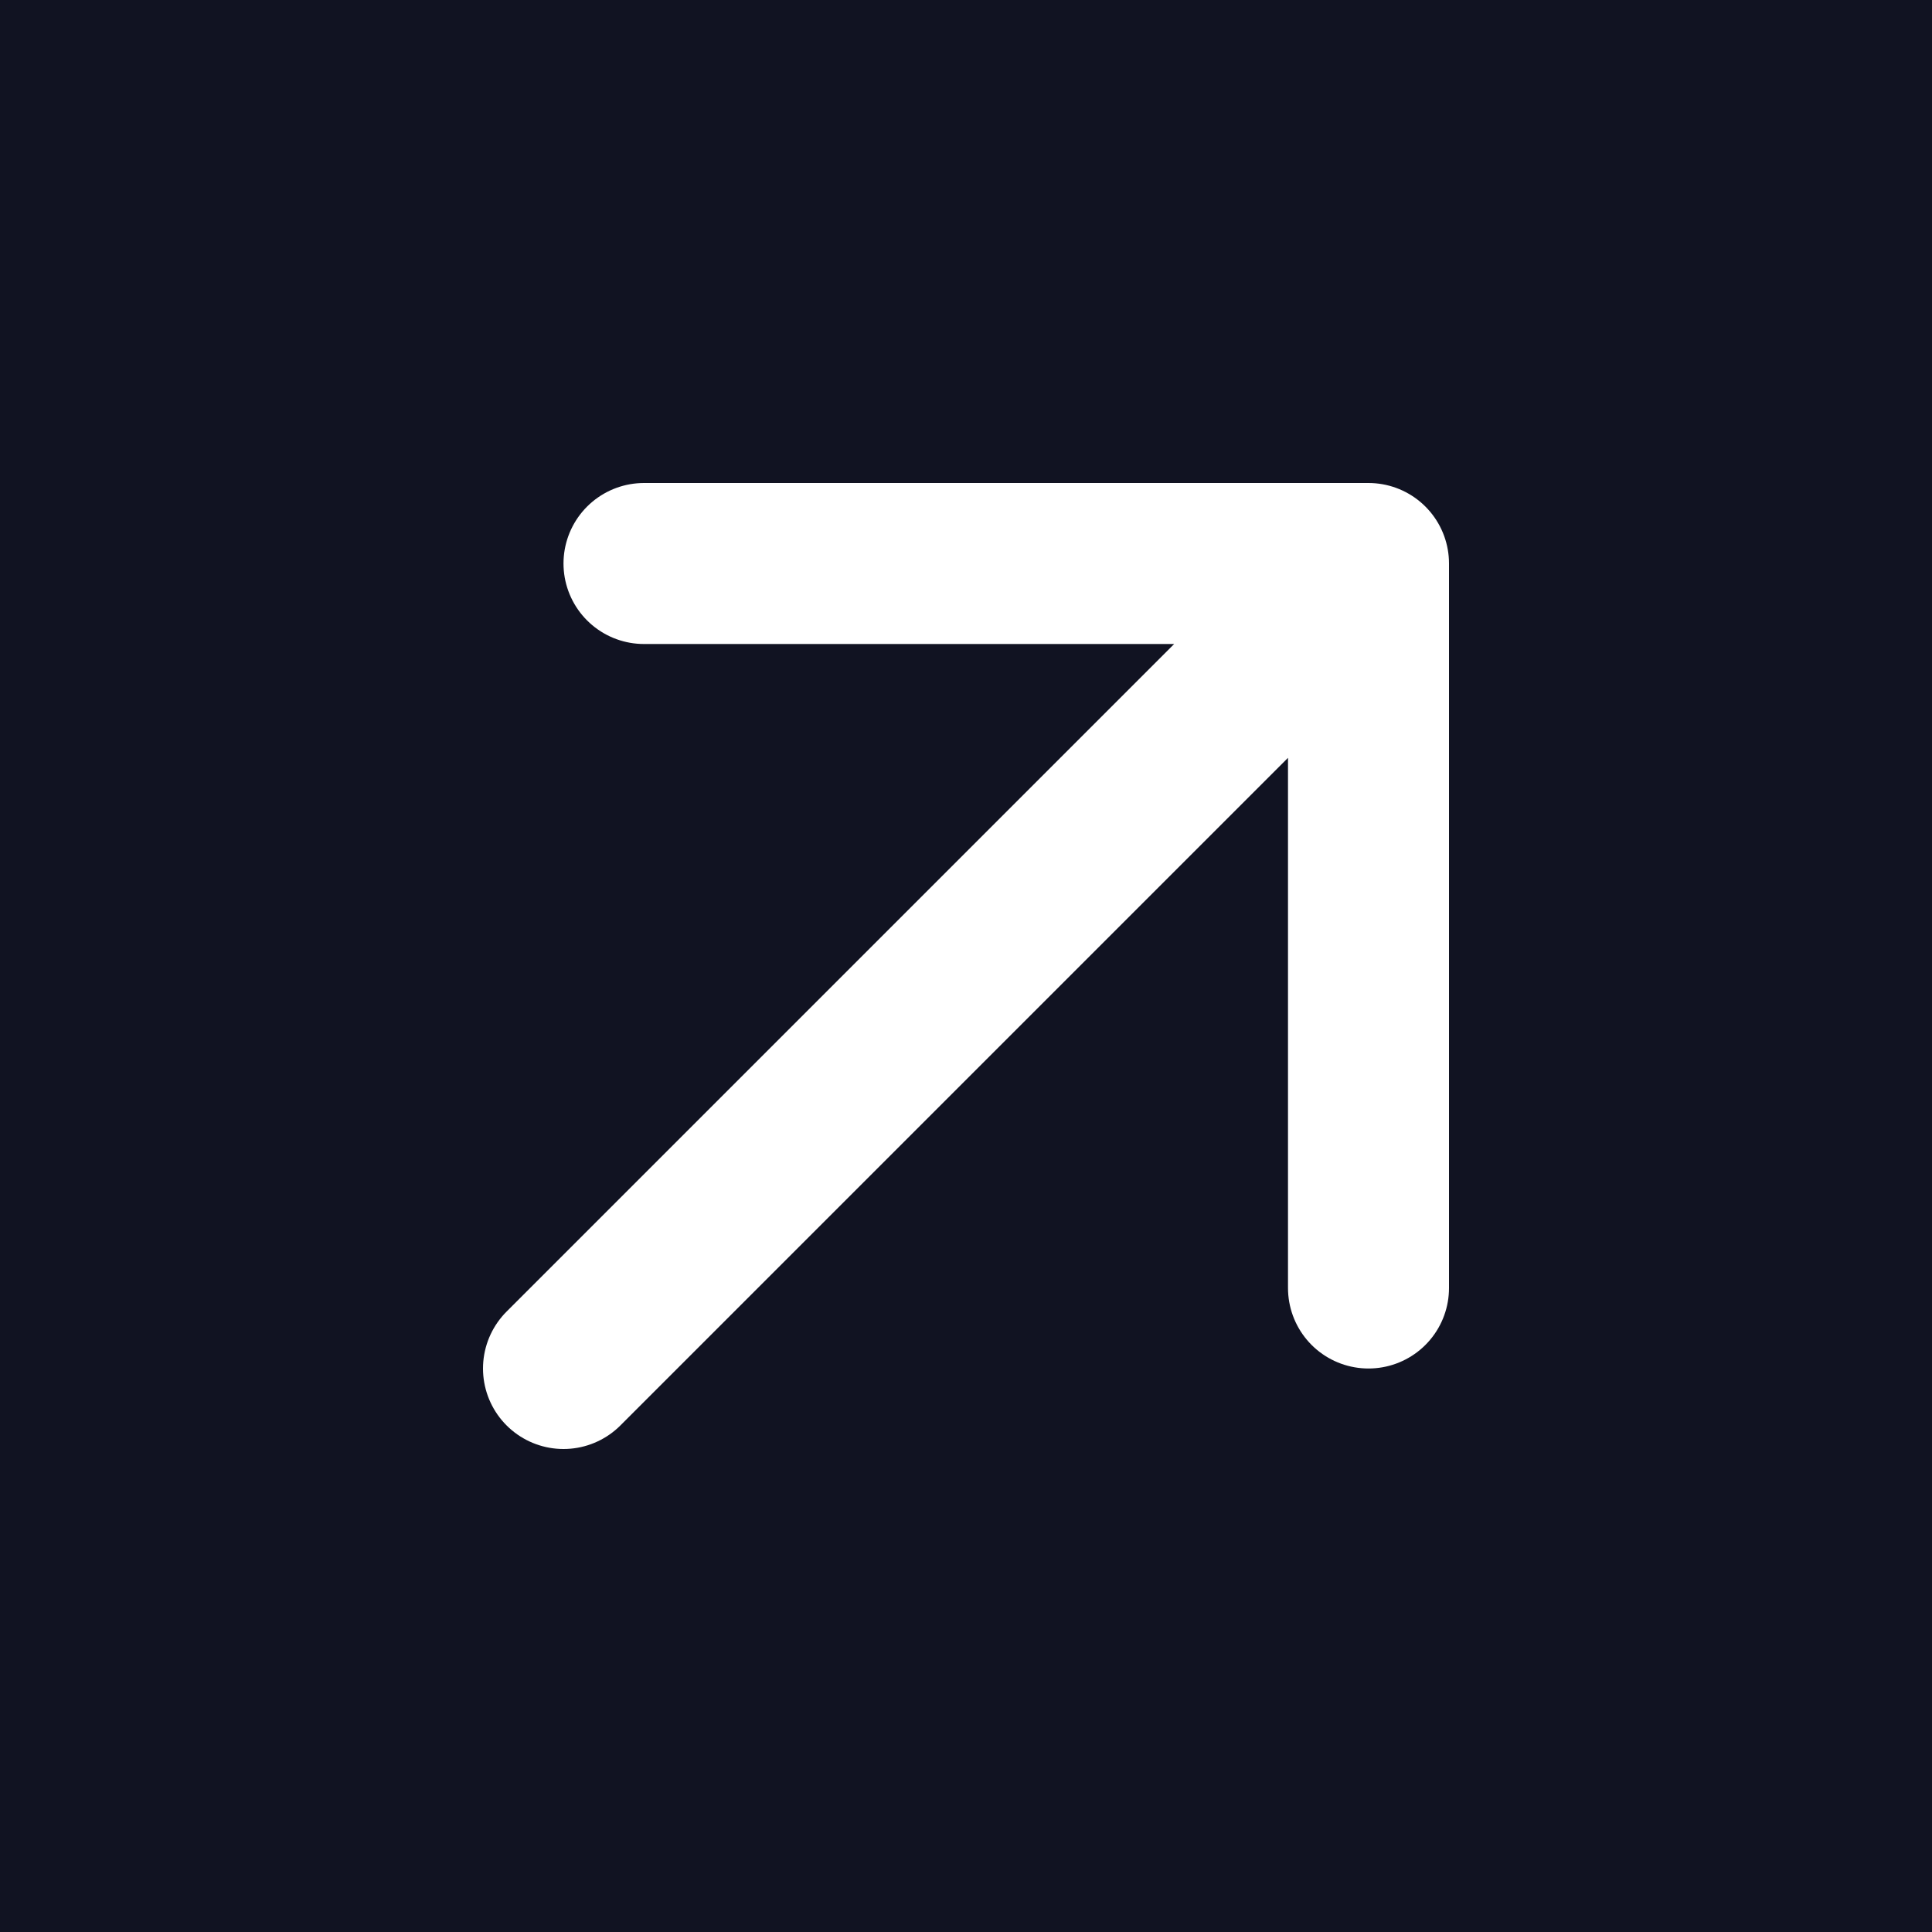
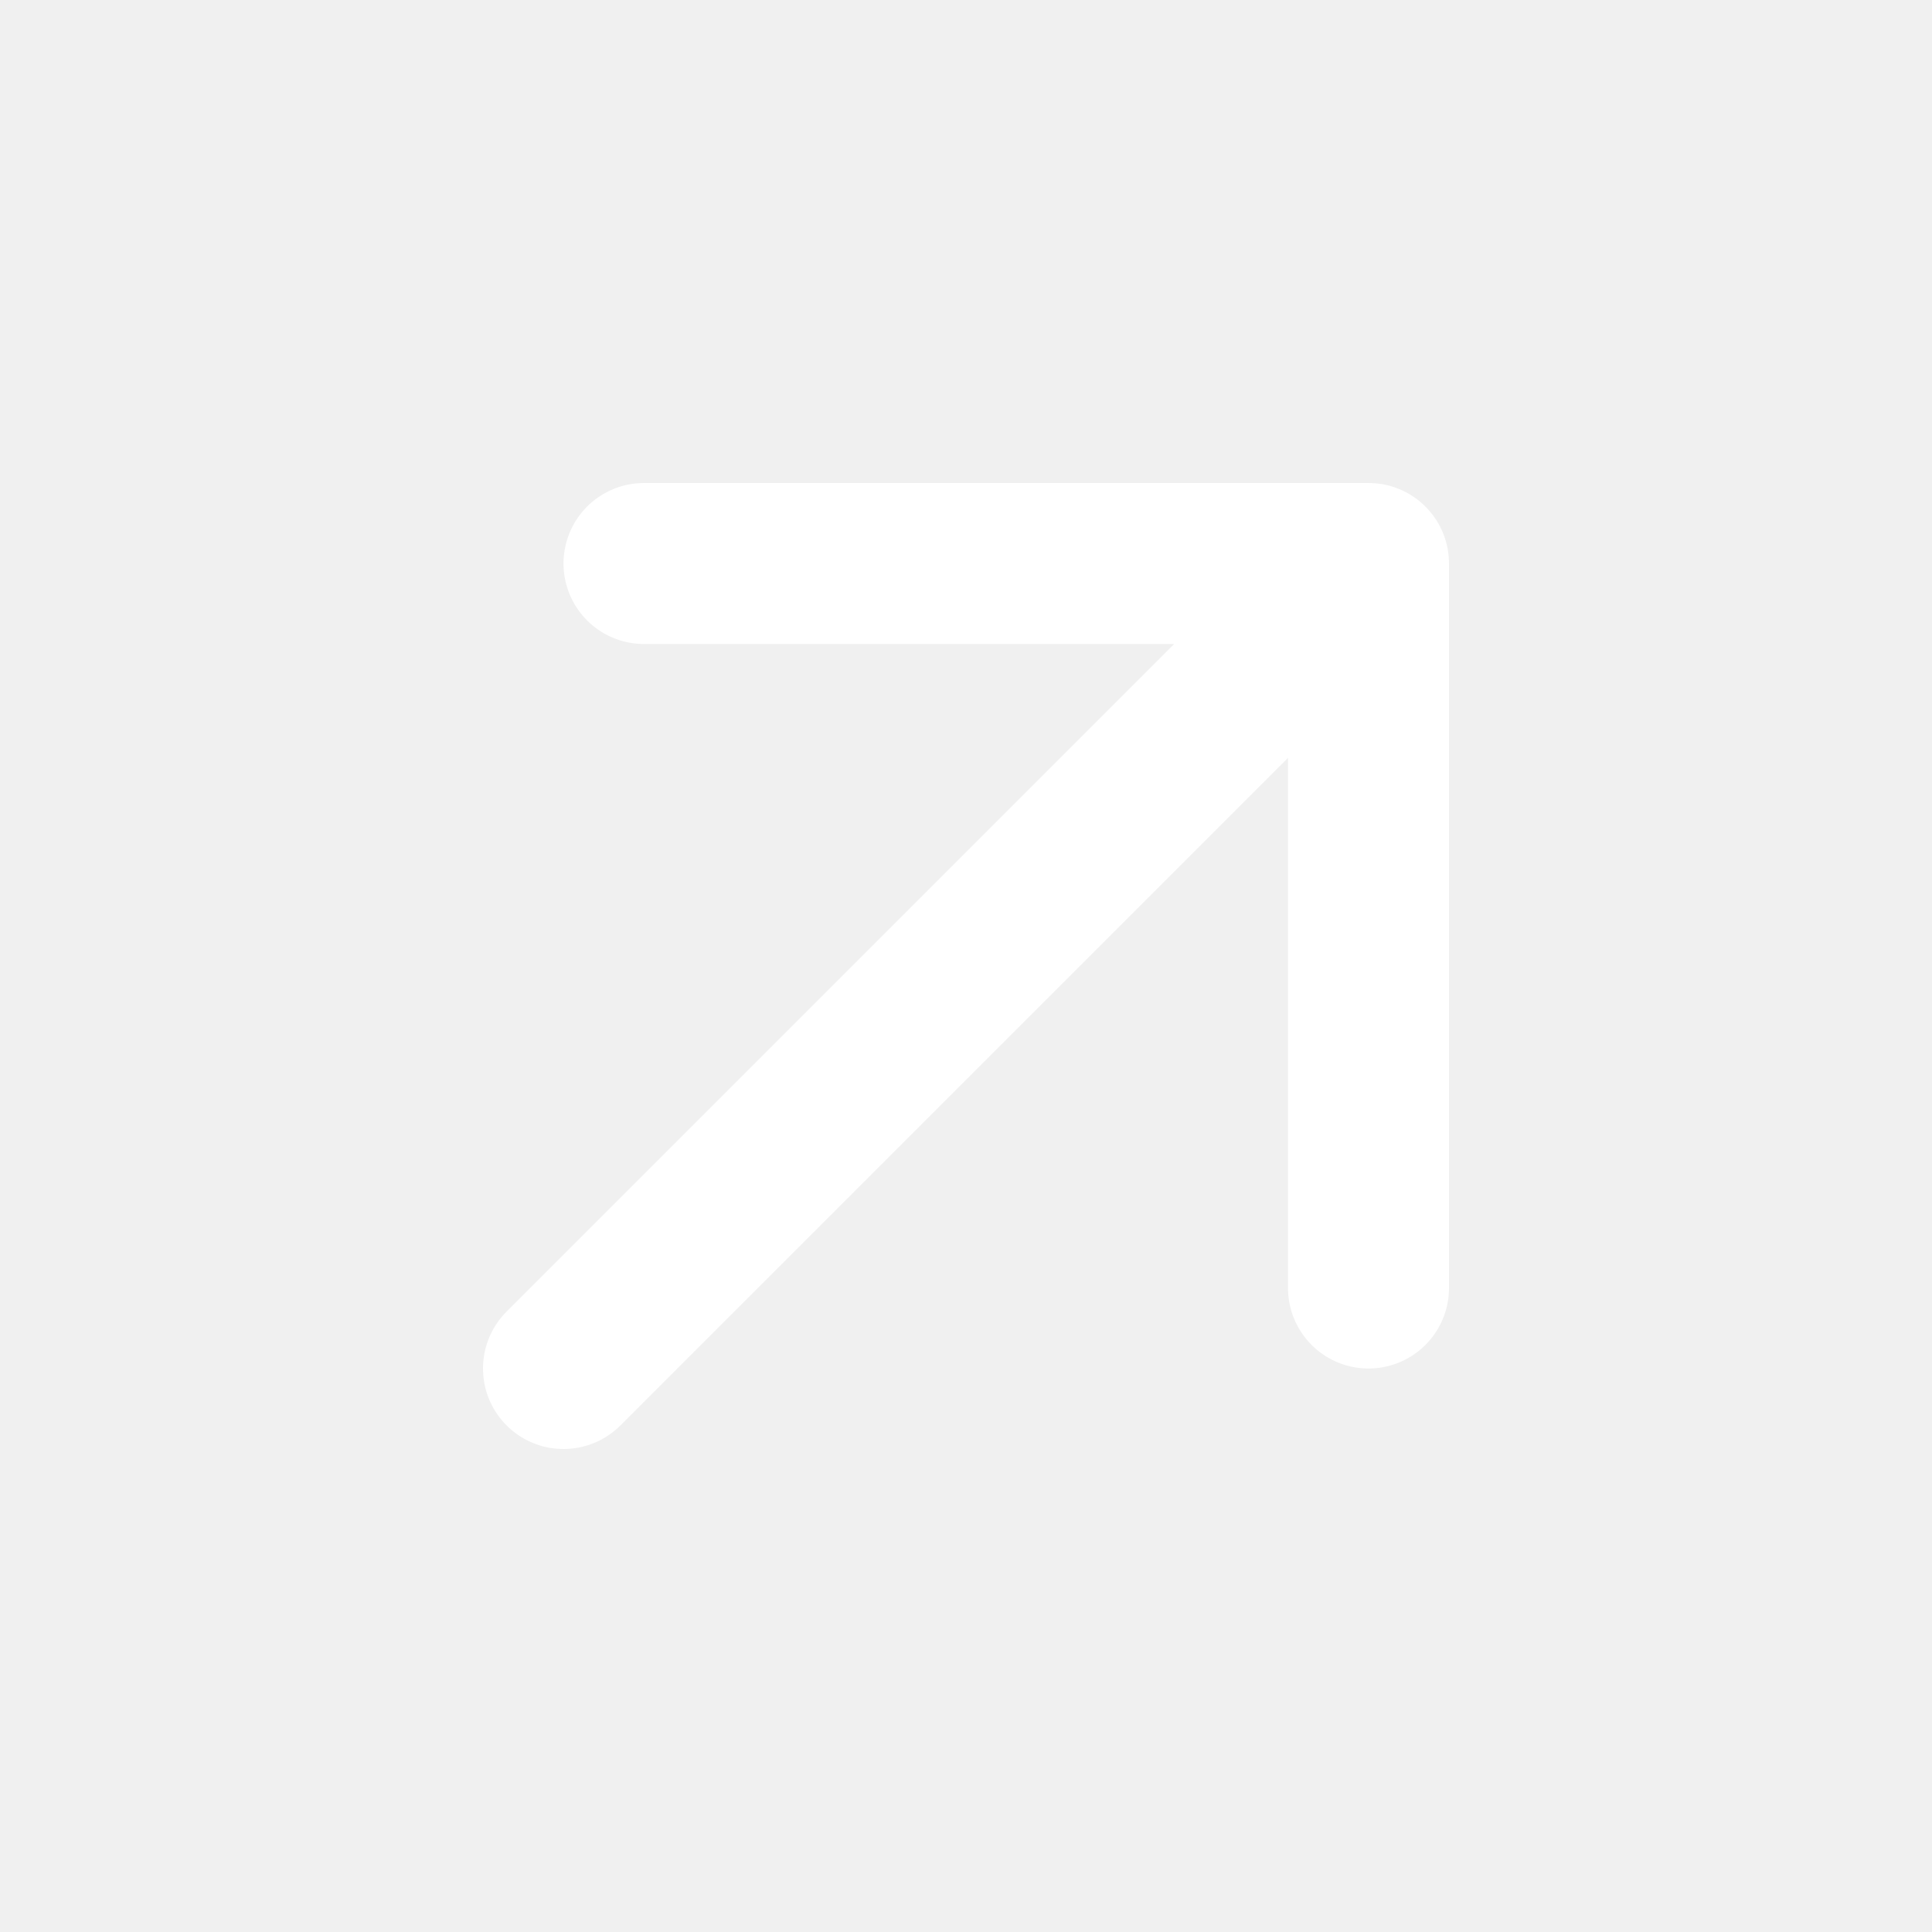
<svg xmlns="http://www.w3.org/2000/svg" width="24" height="24" viewBox="0 0 24 24" fill="none">
-   <rect width="24" height="24" fill="#1E1E1E" />
  <g id="01">
-     <rect width="1440" height="3149" transform="translate(-266 -434)" fill="#111322" />
    <g id="Frame 21059">
      <g id="Frame 20970">
        <g id="Button">
          <g id="Menu Item">
-             <rect x="-10.5" y="-10.5" width="45" height="45" rx="7.5" stroke="#AB0DFF" />
            <g id="tabler / tabler:arrow-up-right">
              <path id="Vector" d="M17 7L7 17M17 16V7H8" stroke="white" stroke-width="2" stroke-linecap="round" stroke-linejoin="round" />
            </g>
          </g>
        </g>
      </g>
    </g>
  </g>
</svg>
